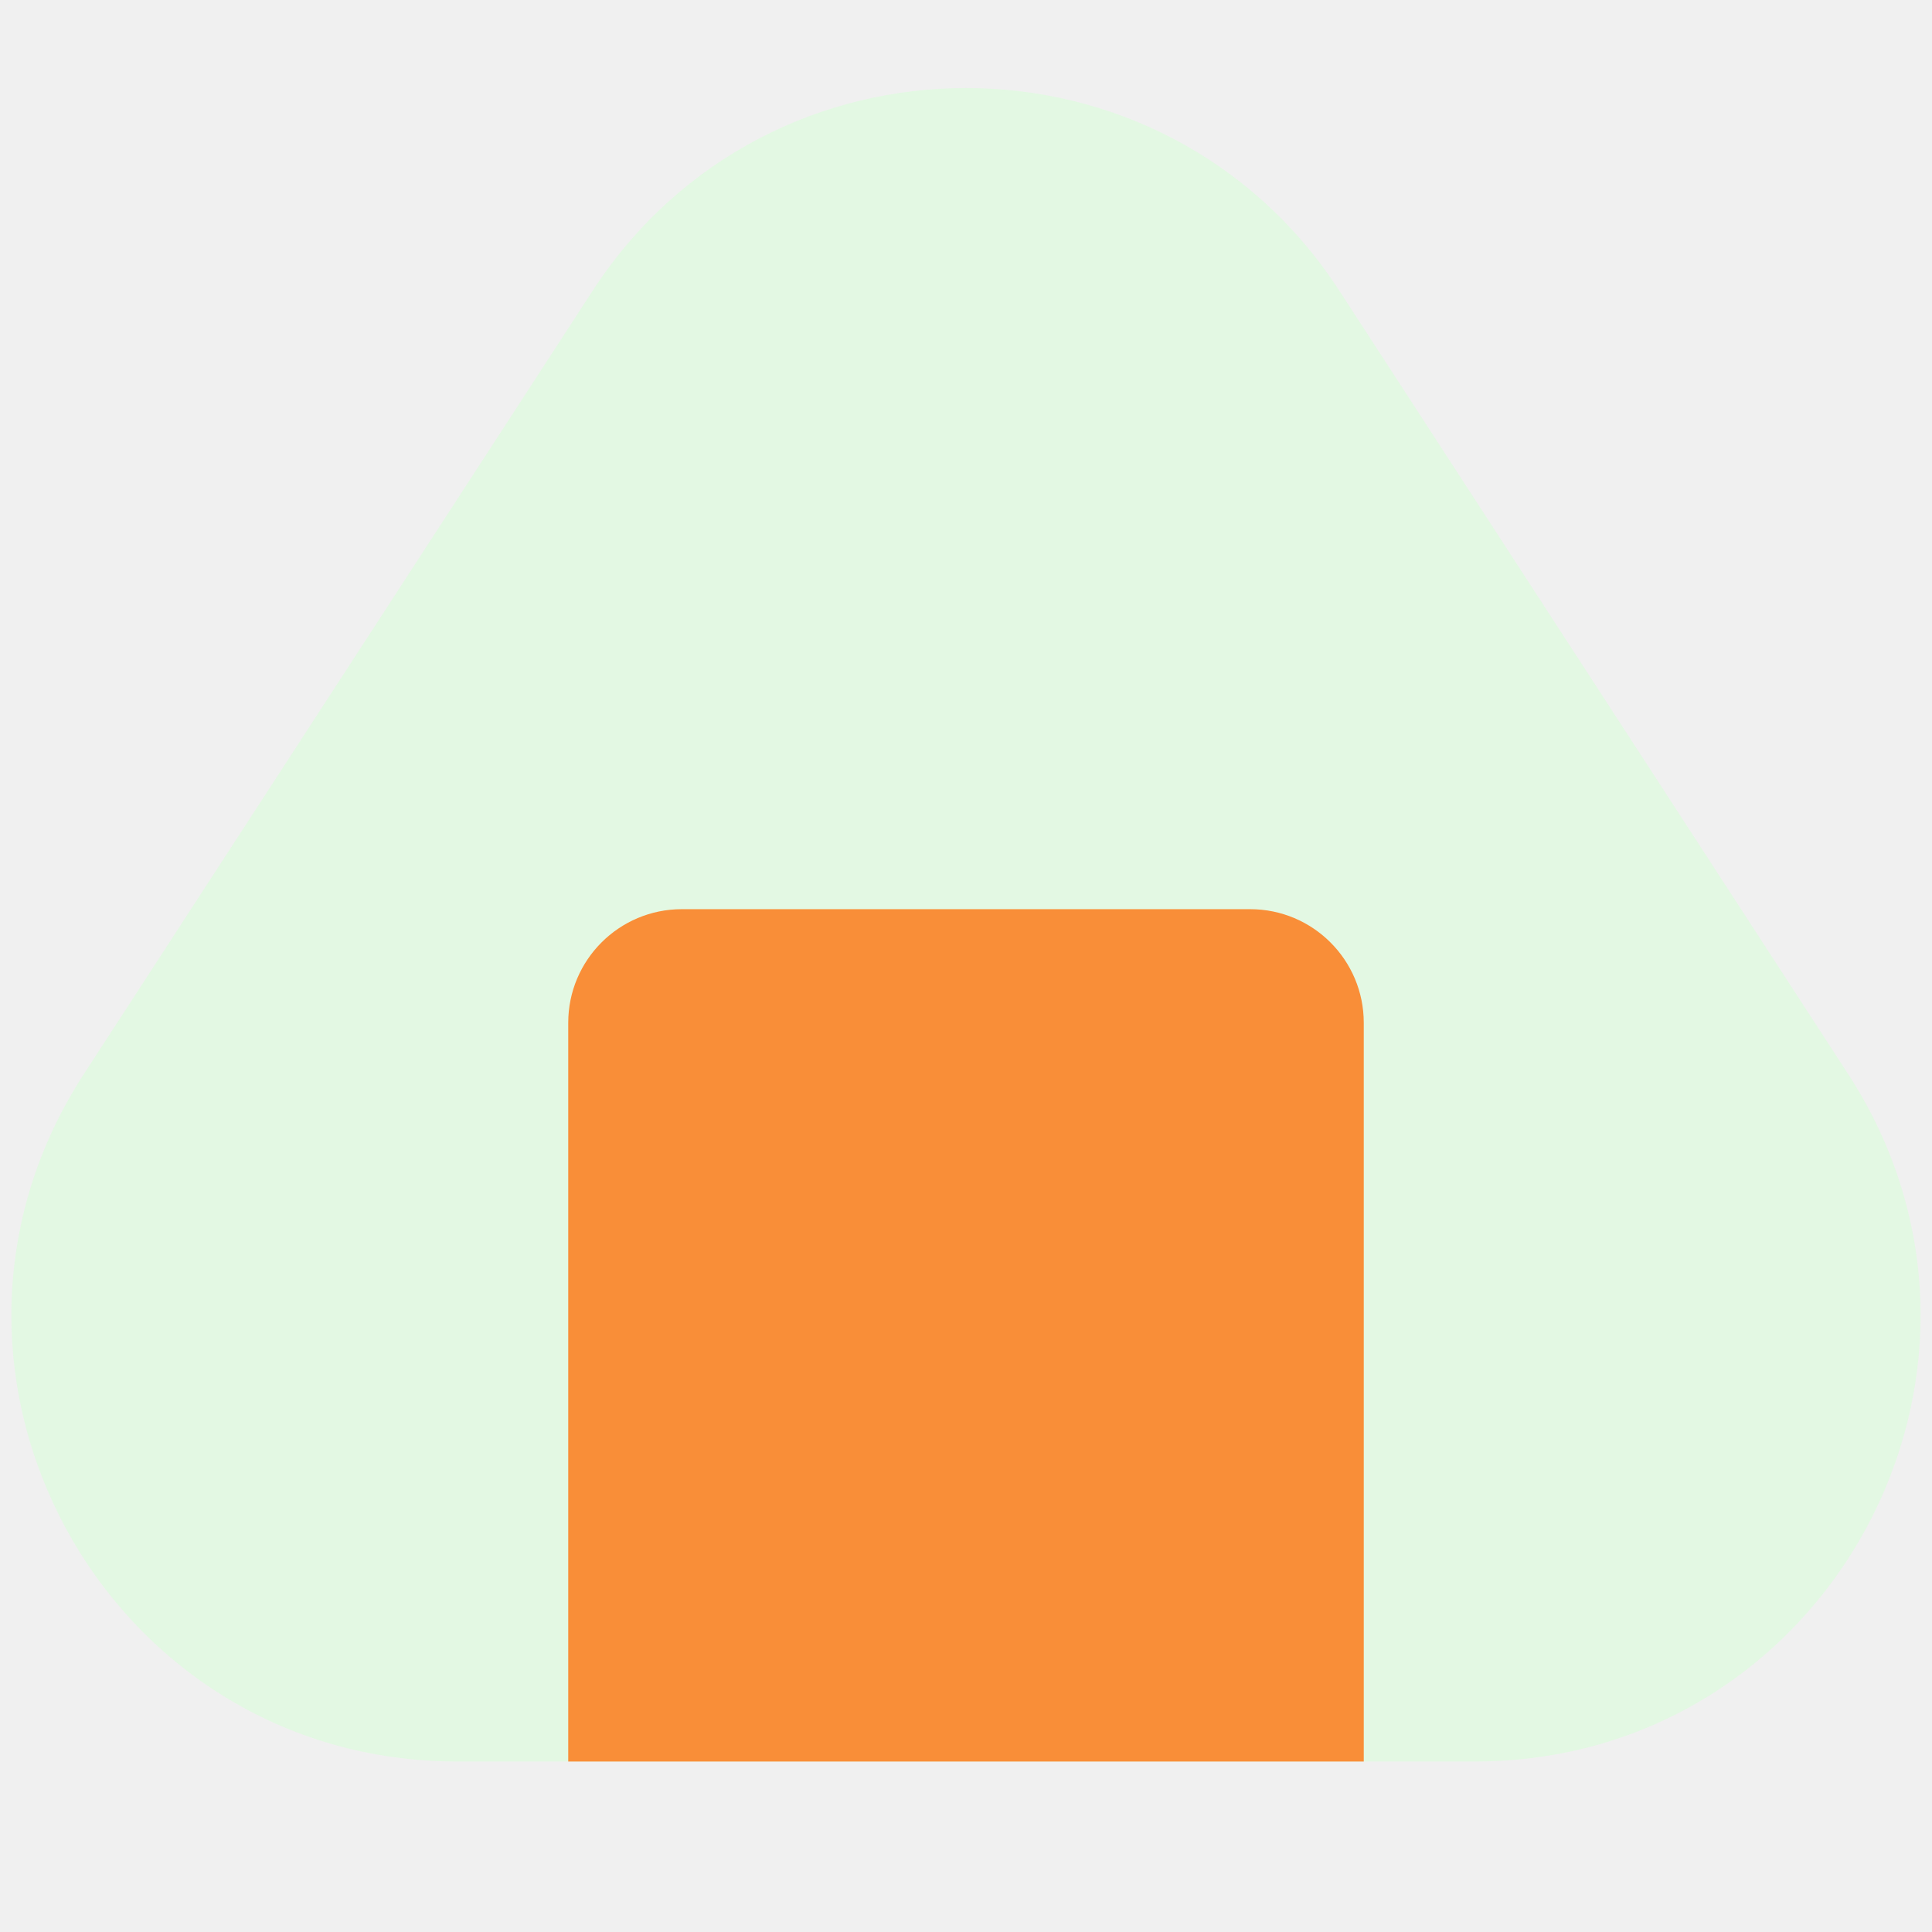
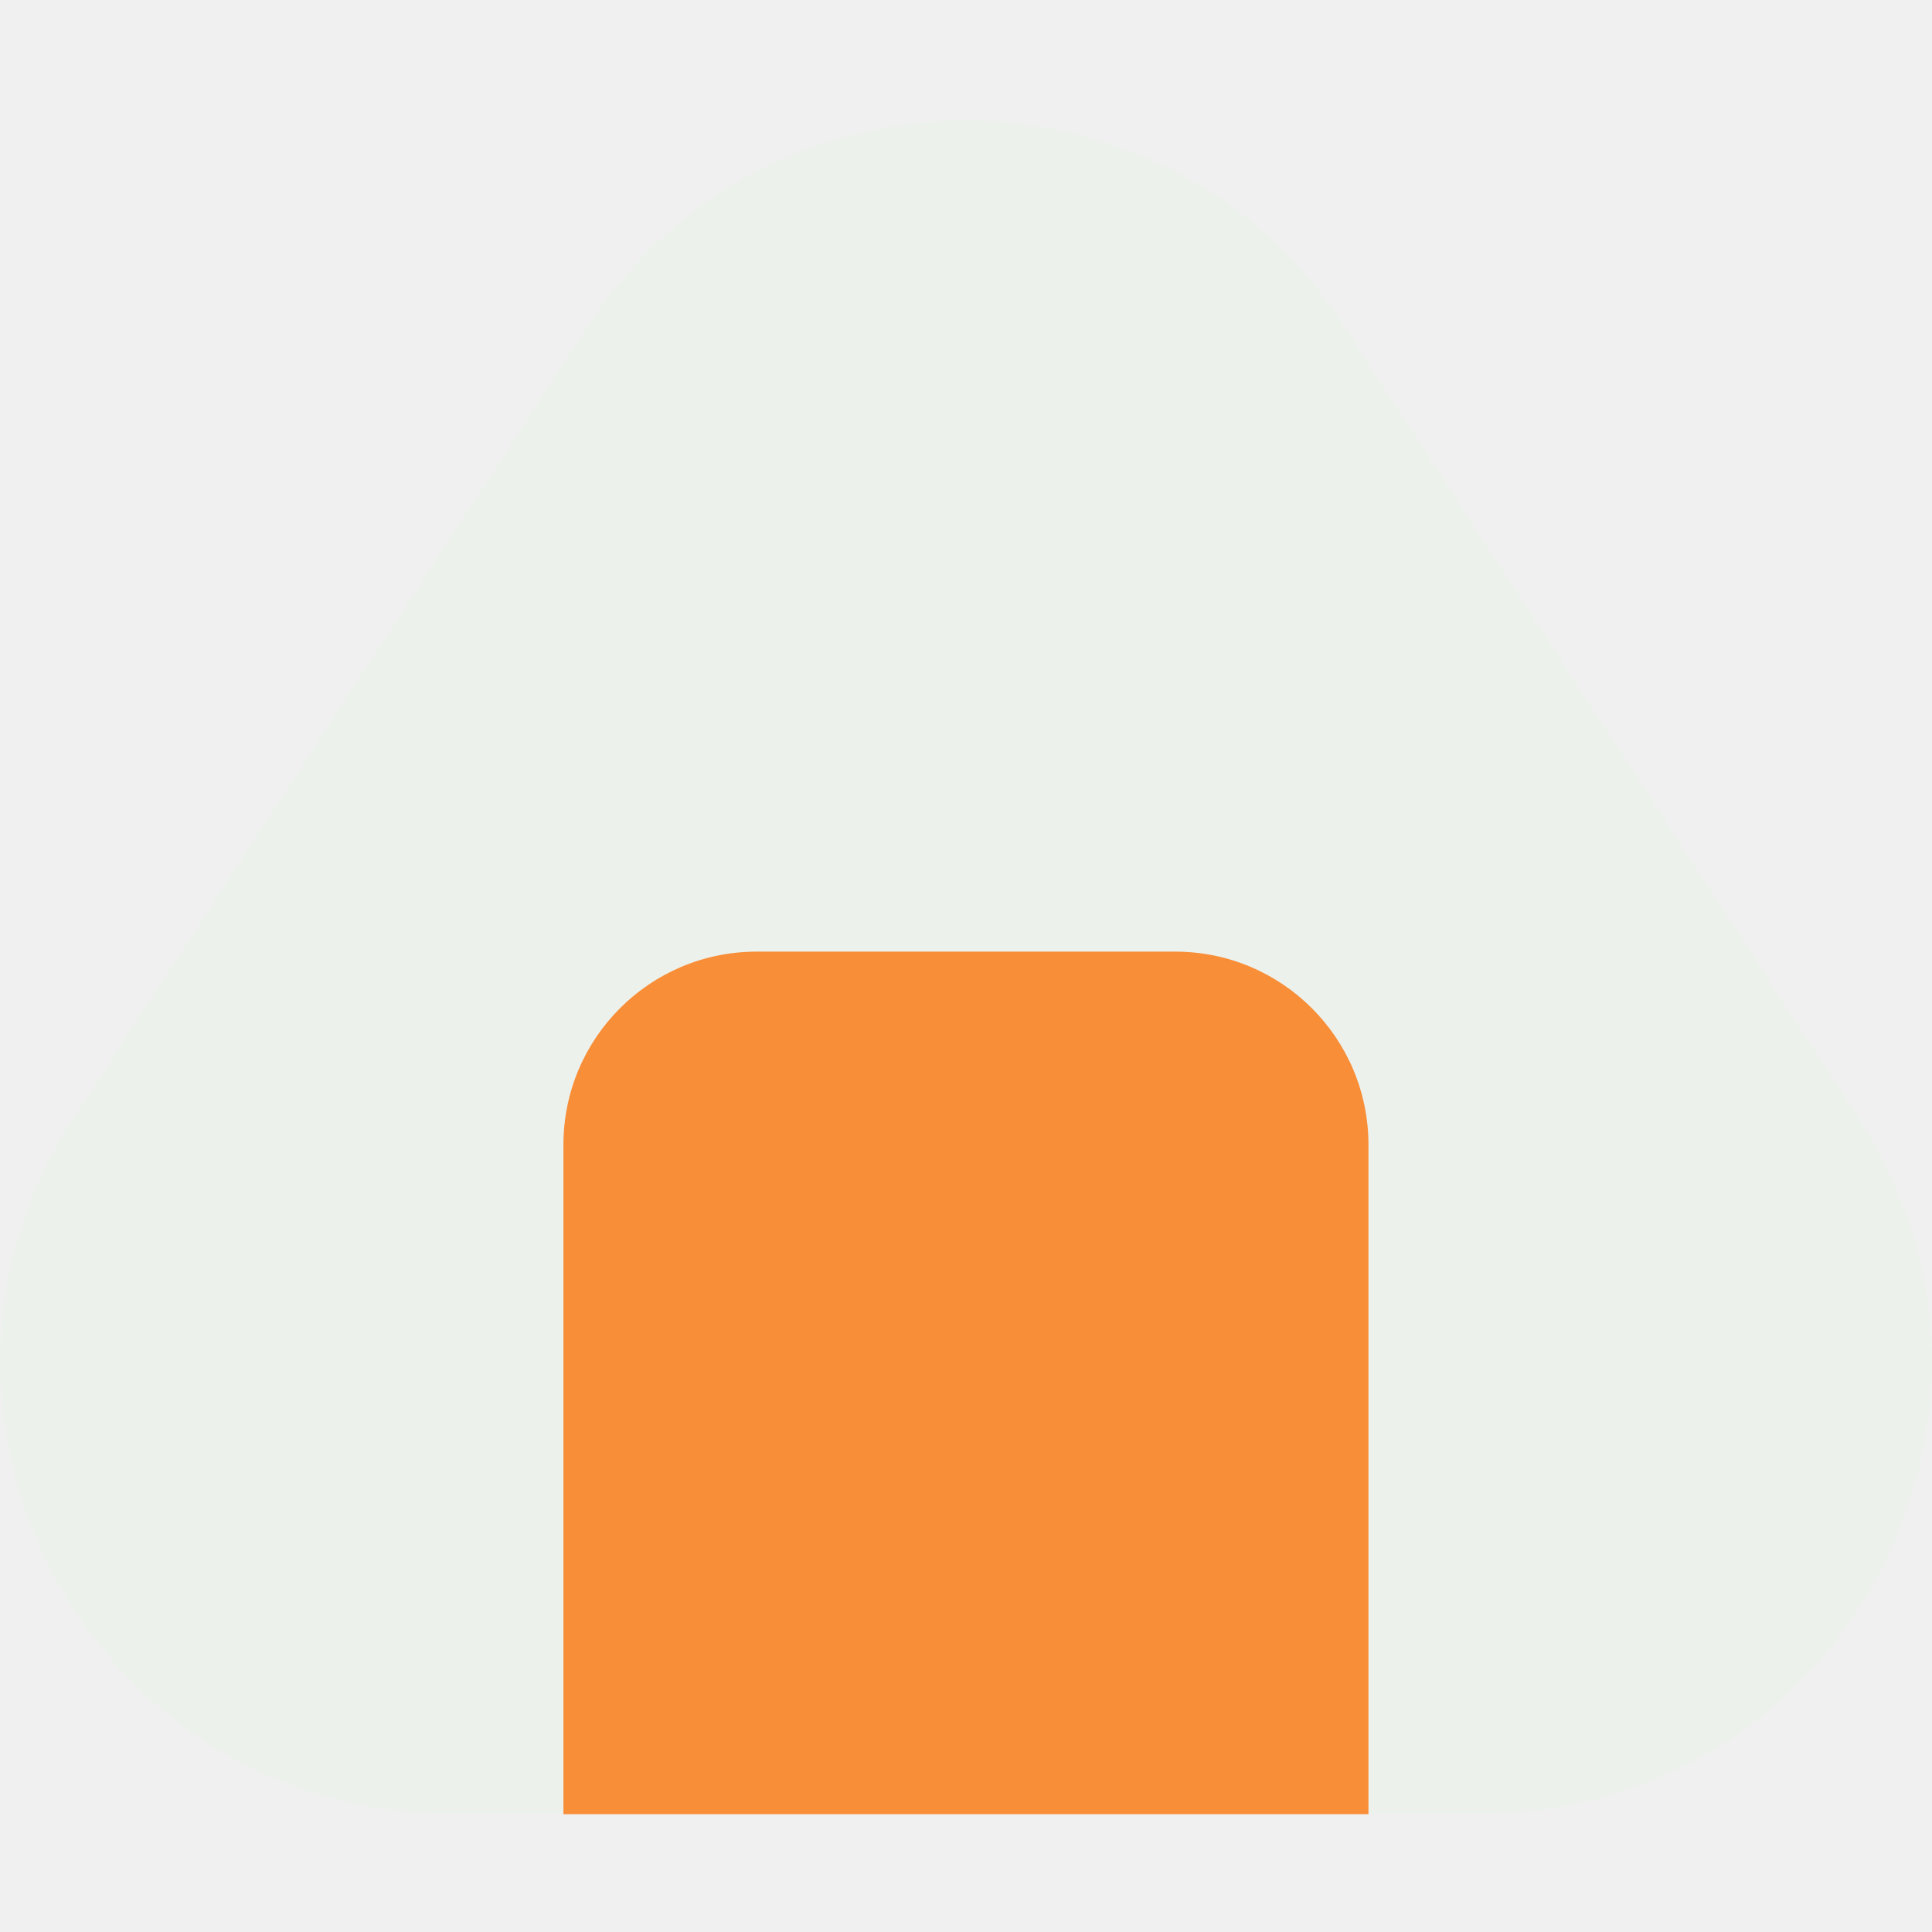
- <svg xmlns="http://www.w3.org/2000/svg" width="34" height="34" viewBox="0 0 34 34" fill="none">
-   <g clip-path="url(#clip0_3977_49399)">
-     <path d="M10.43 5.116C13.519 0.36 20.481 0.36 23.57 5.116L32.522 18.898C35.907 24.11 32.167 31 25.952 31H8.048C1.833 31 -1.908 24.11 1.478 18.898L10.43 5.116Z" fill="#E3F8E3" />
-     <path d="M10 18C10 16.895 10.895 16 12 16H22C23.105 16 24 16.895 24 18V31H10V18Z" fill="#F98E38" />
+ <svg xmlns="http://www.w3.org/2000/svg" width="32" height="32" viewBox="0 0 32 32" fill="none">
+   <g clip-path="url(#clip0_4304_54589)">
+     <path d="M9.742 5.39C12.685 0.86 19.316 0.86 22.258 5.389L30.784 18.516C34.008 23.48 30.445 30.042 24.526 30.042H7.474C1.555 30.042 -2.008 23.48 1.216 18.516L9.742 5.39Z" fill="#ECF1EC" />
+     <path d="M9.332 18.962C9.332 17.194 10.765 15.762 12.532 15.762H19.466C21.233 15.762 22.666 17.194 22.666 18.962V30.048H9.332V18.962Z" fill="#F98E38" />
  </g>
  <defs>
-     <clipPath id="clip0_3977_49399">
-       <rect width="34" height="34" fill="white" />
+     <clipPath id="clip0_4304_54589">
+       <rect width="32" height="32" fill="white" />
    </clipPath>
  </defs>
</svg>
